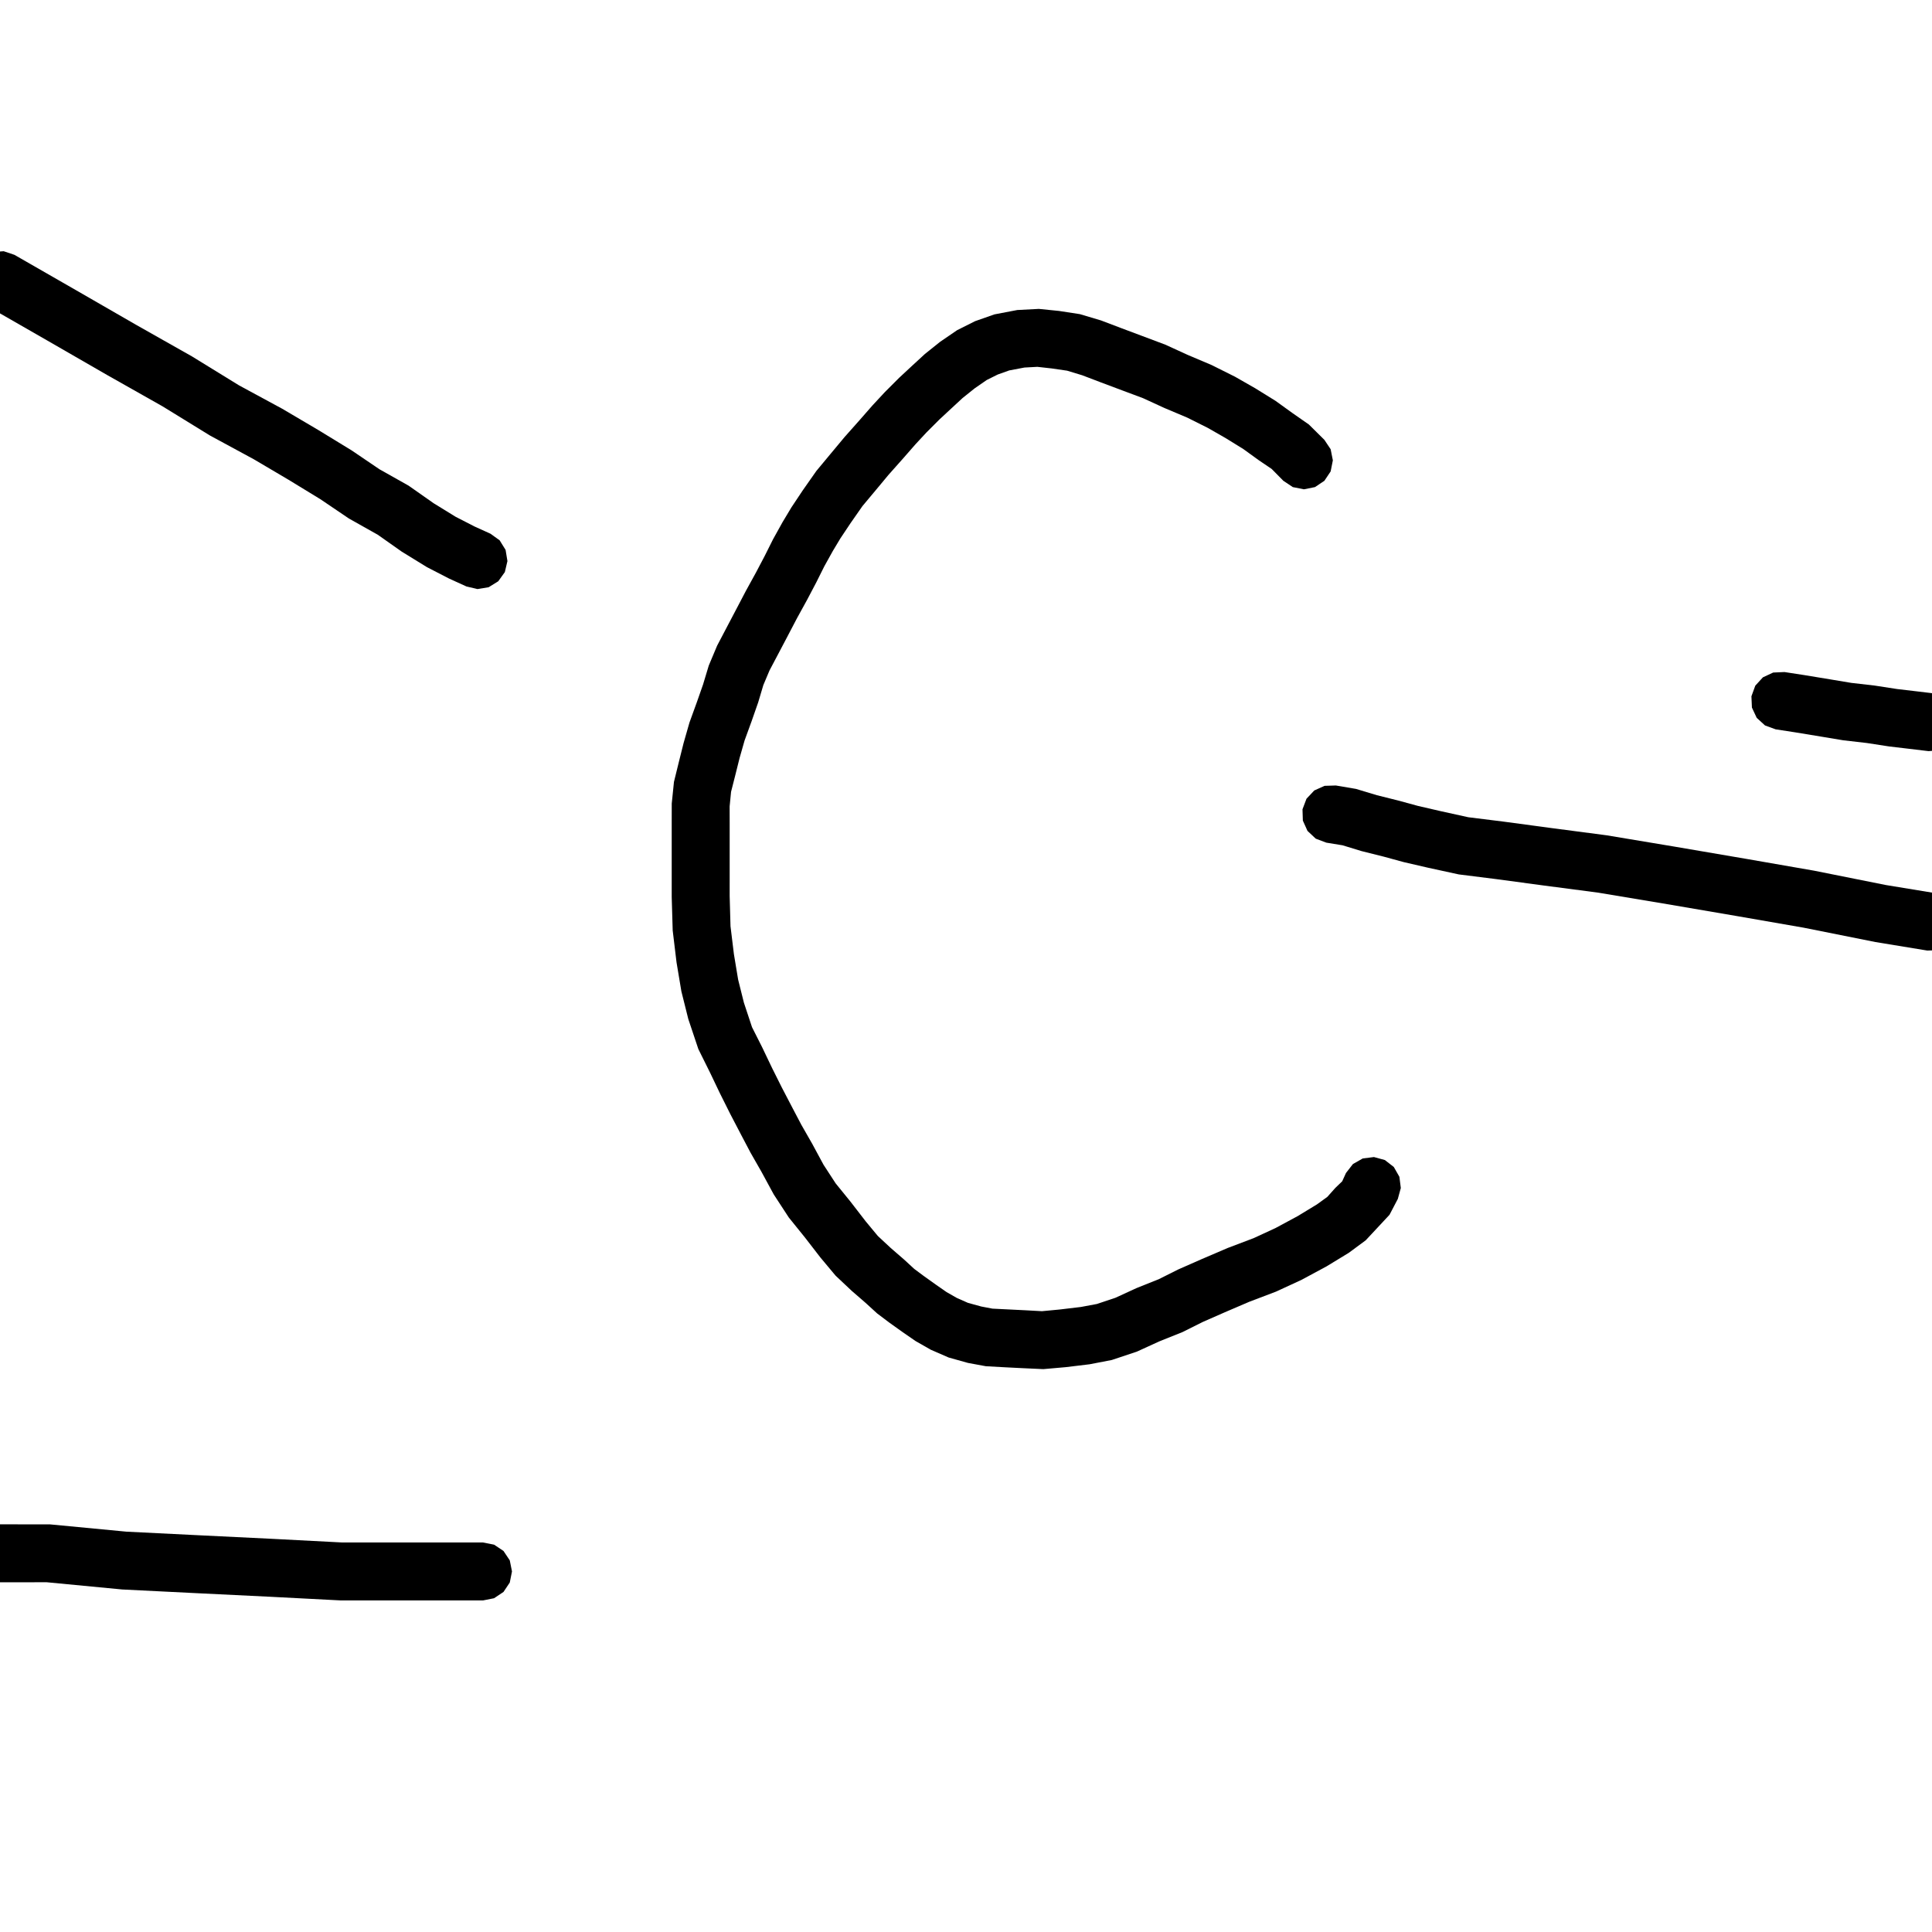
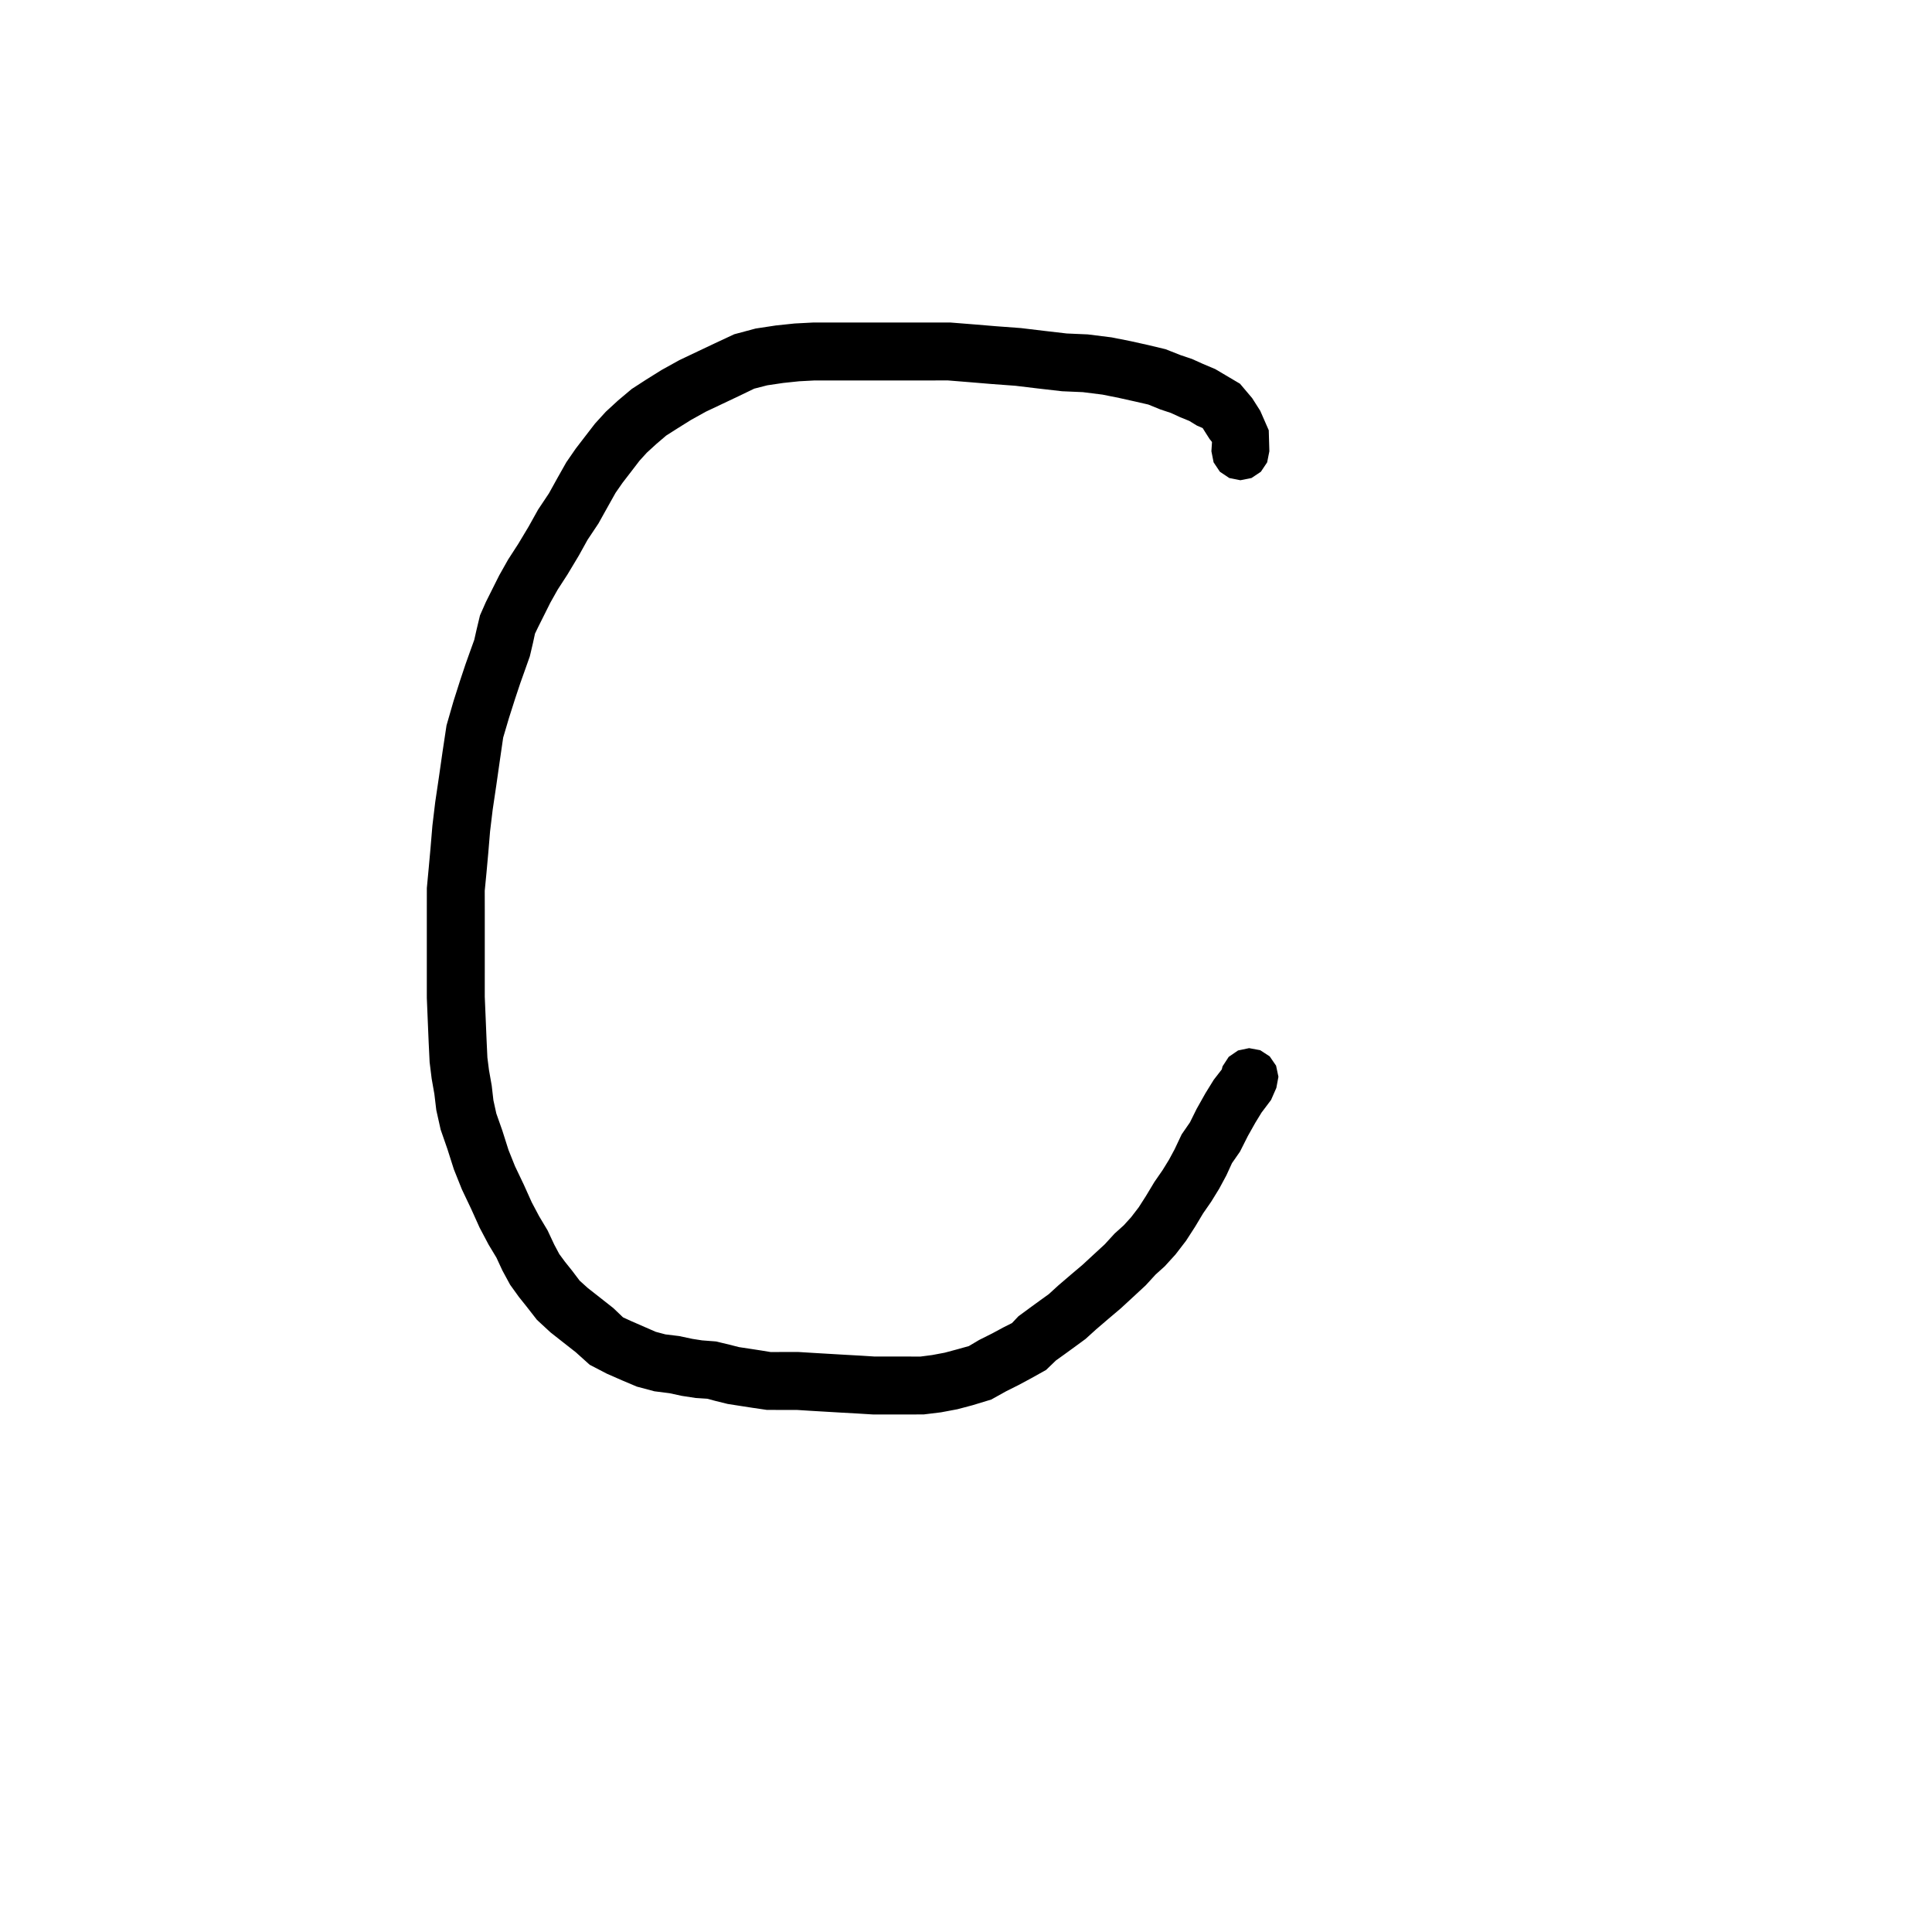
<svg xmlns="http://www.w3.org/2000/svg" viewBox="0 0 300 300" width="300" height="300">
-   <path d="M 205.647 68.297 L 203.244 65.918 L 200.694 64.141 L 198.06 62.242 L 194.907 60.288 L 191.766 58.494 L 188.148 56.686 L 184.418 55.106 L 180.956 53.522 L 177.425 52.195 L 174.055 50.931 L 170.961 49.756 L 167.678 48.779 L 164.445 48.283 L 161.316 47.966 L 157.963 48.14 L 154.418 48.817 L 151.412 49.871 L 148.618 51.272 L 145.981 53.076 L 143.621 54.964 L 141.661 56.769 L 139.621 58.664 L 137.397 60.888 L 135.458 62.976 L 133.457 65.262 L 131.168 67.838 L 129.008 70.429 L 126.775 73.115 L 124.666 76.121 L 122.894 78.781 L 121.523 81.065 L 120.034 83.745 L 118.743 86.325 L 117.376 88.923 L 115.824 91.746 L 114.255 94.739 L 112.849 97.411 L 111.356 100.257 L 110.06 103.339 L 109.171 106.285 L 108.227 108.979 L 107.059 112.198 L 106.147 115.383 L 105.423 118.275 L 104.652 121.407 L 104.308 124.775 L 104.303 127.817 L 104.303 131.338 L 104.303 135.141 L 104.303 139.296 L 104.456 144.485 L 105.052 149.439 L 105.805 153.94 L 106.879 158.238 L 108.438 162.895 L 110.254 166.555 L 111.802 169.793 L 113.387 172.963 L 115.098 176.243 L 116.55 179 L 118.249 181.974 L 120.148 185.472 L 122.487 189.055 L 124.991 192.157 L 127.402 195.276 L 129.748 198.081 L 132.265 200.452 L 134.405 202.307 L 136.204 203.95 L 138.12 205.394 L 140.157 206.849 L 142.18 208.245 L 144.537 209.588 L 147.305 210.793 L 150.307 211.634 L 153.081 212.147 L 156.037 212.311 L 158.86 212.452 L 162.009 212.597 L 165.476 212.292 L 169.198 211.843 L 172.638 211.179 L 176.515 209.888 L 180.012 208.291 L 183.596 206.855 L 186.767 205.273 L 190.172 203.776 L 194.008 202.131 L 198.145 200.56 L 202.083 198.743 L 205.965 196.654 L 209.445 194.534 L 212.066 192.596 L 213.911 190.619 L 215.761 188.634 L 217.053 186.167 L 217.517 184.474 L 217.297 182.732 L 216.428 181.207 L 215.041 180.13 L 213.347 179.666 L 211.605 179.886 L 210.08 180.755 L 209.003 182.142 L 208.417 183.432 L 207.357 184.451 L 206.103 185.855 L 204.499 187.015 L 201.5 188.839 L 198.058 190.693 L 194.672 192.257 L 190.64 193.785 L 186.589 195.52 L 182.951 197.122 L 179.925 198.638 L 176.467 200.019 L 173.203 201.52 L 170.319 202.483 L 167.844 202.946 L 164.524 203.342 L 161.794 203.6 L 159.309 203.463 L 156.498 203.323 L 154.103 203.205 L 152.369 202.873 L 150.301 202.306 L 148.562 201.538 L 146.975 200.629 L 145.336 199.489 L 143.43 198.127 L 141.965 197.036 L 140.384 195.58 L 138.298 193.773 L 136.308 191.919 L 134.429 189.654 L 132.051 186.575 L 129.766 183.762 L 127.88 180.866 L 126.117 177.603 L 124.436 174.662 L 123.071 172.067 L 121.401 168.867 L 119.888 165.84 L 118.338 162.599 L 116.773 159.499 L 115.516 155.706 L 114.618 152.116 L 113.962 148.166 L 113.432 143.825 L 113.302 139.155 L 113.303 135.141 L 113.303 131.338 L 113.303 127.817 L 113.297 125.225 L 113.517 122.959 L 114.154 120.458 L 114.839 117.715 L 115.617 114.985 L 116.703 112.006 L 117.73 109.067 L 118.531 106.38 L 119.489 104.109 L 120.813 101.603 L 122.224 98.923 L 123.754 96.001 L 125.3 93.19 L 126.75 90.436 L 127.994 87.945 L 129.322 85.555 L 130.487 83.613 L 132.094 81.203 L 133.929 78.575 L 135.922 76.191 L 137.987 73.711 L 140.205 71.217 L 142.148 68.996 L 143.871 67.14 L 145.872 65.139 L 147.776 63.372 L 149.478 61.797 L 151.343 60.304 L 153.213 59.01 L 154.926 58.157 L 156.709 57.521 L 159.079 57.071 L 161.079 56.963 L 163.301 57.21 L 165.702 57.559 L 168.053 58.273 L 170.874 59.35 L 174.265 60.622 L 177.495 61.83 L 180.793 63.344 L 184.387 64.863 L 187.53 66.435 L 190.304 68.022 L 193.067 69.73 L 195.504 71.493 L 197.46 72.814 L 199.283 74.661 L 200.743 75.636 L 202.465 75.979 L 204.187 75.636 L 205.647 74.661 L 206.622 73.201 L 206.965 71.479 L 206.622 69.757 Z" fill="black" fill-rule="nonzero" />
-   <path d="M 75 239.514 L 69.836 239.514 L 62.324 239.514 L 53.154 239.516 L 42.409 238.956 L 30.855 238.393 L 19.624 237.836 L 7.774 236.705 L 0 236.697 L 0 245.697 L 0 245.697 L 7.249 245.69 L 18.968 246.812 L 30.413 247.382 L 41.957 247.945 L 52.902 248.512 L 62.324 248.514 L 69.836 248.514 L 75 248.514 L 76.722 248.172 L 78.182 247.196 L 79.157 245.736 L 79.5 244.014 L 79.157 242.292 L 78.182 240.832 L 76.722 239.857 Z" fill="black" fill-rule="nonzero" />
-   <path d="M 205.95 130.847 L 208.465 131.256 L 211.411 132.155 L 214.85 133.016 L 217.993 133.873 L 221.762 134.743 L 226.514 135.777 L 232.305 136.504 L 239.619 137.489 L 248.134 138.605 L 258.195 140.282 L 269.729 142.252 L 280.016 144.041 L 291.2 146.277 L 299.271 147.602 L 300 147.578 L 300 138.602 L 292.837 137.427 L 281.674 135.195 L 271.257 133.382 L 259.693 131.408 L 249.472 129.705 L 240.803 128.567 L 233.469 127.58 L 227.993 126.899 L 223.731 125.961 L 220.176 125.141 L 217.122 124.308 L 213.8 123.478 L 210.549 122.5 L 207.43 121.97 L 205.675 122.024 L 204.075 122.747 L 202.872 124.026 L 202.251 125.669 L 202.306 127.424 L 203.028 129.024 L 204.308 130.226 Z" fill="black" fill-rule="nonzero" />
-   <path d="M 76.158 82.875 L 73.687 81.754 L 70.745 80.243 L 67.339 78.146 L 63.447 75.413 L 58.918 72.864 L 54.614 69.945 L 49.428 66.775 L 43.828 63.473 L 37.117 59.84 L 29.817 55.347 L 21.105 50.421 L 11.868 45.098 L 2.24 39.571 L 0.576 39.011 L 0 39.05 L 0 48.663 L 7.381 52.899 L 16.642 58.236 L 25.254 63.104 L 32.601 67.625 L 39.411 71.315 L 44.797 74.493 L 49.753 77.52 L 54.181 80.516 L 58.666 83.038 L 62.379 85.656 L 66.297 88.067 L 69.741 89.843 L 72.434 91.068 L 74.143 91.469 L 75.876 91.185 L 77.368 90.26 L 78.392 88.834 L 78.793 87.124 L 78.509 85.392 L 77.584 83.9 Z" fill="black" fill-rule="nonzero" />
-   <path d="M 275.724 113.25 L 278.749 113.716 L 282.715 114.369 L 286.207 114.95 L 289.894 115.376 L 293.331 115.906 L 296.417 116.271 L 299.465 116.636 L 300 116.594 L 300 107.635 L 297.479 107.334 L 294.556 106.989 L 291.092 106.455 L 287.455 106.036 L 284.186 105.49 L 280.171 104.829 L 277.093 104.355 L 275.339 104.432 L 273.747 105.174 L 272.561 106.469 L 271.961 108.119 L 272.037 109.873 L 272.78 111.464 L 274.074 112.65 Z" fill="black" fill-rule="nonzero" />
+   <path d="M 197.106 70.07 L 197.012 66.811 L 195.692 63.796 L 194.436 61.821 L 192.547 59.586 L 190.331 58.276 L 188.703 57.313 L 186.794 56.507 L 185.09 55.739 L 183.323 55.146 L 180.99 54.226 L 178.256 53.571 L 175.645 52.991 L 172.608 52.387 L 168.903 51.925 L 165.648 51.783 L 162.145 51.376 L 158.529 50.943 L 154.648 50.655 L 151.282 50.374 L 147.582 50.081 L 144.155 50.077 L 140.352 50.077 L 136.831 50.077 L 133.169 50.077 L 129.789 50.077 L 126.304 50.079 L 123.378 50.232 L 120.484 50.537 L 117.335 51.014 L 114.008 51.904 L 110.961 53.328 L 108.285 54.595 L 105.48 55.927 L 102.718 57.459 L 100.339 58.945 L 98.096 60.398 L 95.971 62.185 L 94.072 63.931 L 92.388 65.781 L 90.87 67.749 L 89.395 69.669 L 87.937 71.782 L 86.565 74.213 L 85.245 76.597 L 83.555 79.132 L 82.091 81.759 L 80.474 84.455 L 78.898 86.893 L 77.508 89.361 L 76.468 91.438 L 75.45 93.475 L 74.534 95.549 L 73.996 97.791 L 73.643 99.355 L 73.016 101.092 L 72.294 103.115 L 71.425 105.722 L 70.413 108.901 L 69.334 112.643 L 68.716 116.747 L 68.152 120.69 L 67.582 124.54 L 67.143 128.205 L 66.855 131.652 L 66.576 134.724 L 66.28 137.89 L 66.275 141.197 L 66.275 144.155 L 66.275 147.394 L 66.275 151.056 L 66.276 154.947 L 66.419 158.427 L 66.561 161.82 L 66.712 164.941 L 67.03 167.505 L 67.449 169.88 L 67.748 172.38 L 68.424 175.406 L 69.463 178.395 L 70.48 181.584 L 71.725 184.696 L 73.171 187.737 L 74.475 190.631 L 75.867 193.263 L 77.086 195.287 L 78.017 197.294 L 79.212 199.498 L 80.575 201.389 L 81.738 202.844 L 83.373 204.942 L 85.474 206.886 L 87.572 208.538 L 89.406 209.975 L 91.565 211.92 L 94.224 213.303 L 96.591 214.34 L 98.885 215.311 L 101.61 216.038 L 103.979 216.34 L 105.871 216.749 L 108.024 217.078 L 109.809 217.194 L 111.092 217.535 L 112.991 218.004 L 115.02 218.321 L 116.851 218.603 L 119.046 218.925 L 121.479 218.937 L 123.737 218.935 L 125.855 219.069 L 128.257 219.211 L 130.659 219.352 L 133.186 219.492 L 135.572 219.639 L 138.239 219.641 L 140.634 219.641 L 143.433 219.633 L 146.117 219.305 L 148.667 218.826 L 151.007 218.205 L 153.923 217.319 L 156.28 216.009 L 158.198 215.051 L 160.091 214.033 L 162.436 212.724 L 163.971 211.246 L 165.252 210.329 L 166.802 209.203 L 168.554 207.919 L 170.226 206.406 L 172.143 204.764 L 174.038 203.159 L 175.94 201.405 L 177.9 199.59 L 179.45 197.9 L 180.858 196.633 L 182.542 194.782 L 184.173 192.66 L 185.584 190.472 L 186.813 188.419 L 188.062 186.618 L 189.32 184.573 L 190.433 182.505 L 191.301 180.613 L 192.544 178.825 L 193.763 176.407 L 194.938 174.318 L 195.89 172.763 L 197.371 170.796 L 198.192 168.925 L 198.514 167.199 L 198.15 165.481 L 197.157 164.033 L 195.685 163.075 L 193.959 162.754 L 192.241 163.117 L 190.794 164.111 L 189.836 165.582 L 189.718 166.059 L 188.476 167.66 L 187.174 169.767 L 185.815 172.185 L 184.78 174.274 L 183.487 176.148 L 182.384 178.481 L 181.525 180.075 L 180.529 181.692 L 179.243 183.553 L 177.937 185.725 L 176.813 187.481 L 175.628 189.021 L 174.494 190.269 L 173.086 191.536 L 171.536 193.226 L 169.835 194.792 L 168.075 196.418 L 166.307 197.912 L 164.281 199.65 L 162.855 200.954 L 161.508 201.924 L 159.959 203.051 L 158.142 204.388 L 157.142 205.445 L 155.824 206.108 L 154.055 207.061 L 152.03 208.076 L 150.443 209.019 L 148.57 209.541 L 146.685 210.047 L 144.728 210.413 L 142.905 210.649 L 140.634 210.641 L 138.239 210.641 L 135.837 210.643 L 133.715 210.508 L 131.172 210.366 L 128.785 210.226 L 126.399 210.086 L 124.01 209.939 L 121.479 209.937 L 119.687 209.948 L 118.219 209.707 L 116.388 209.426 L 114.756 209.179 L 113.275 208.803 L 111.177 208.299 L 109.018 208.133 L 107.51 207.899 L 105.458 207.463 L 103.32 207.202 L 101.819 206.802 L 100.17 206.082 L 98.03 205.148 L 96.745 204.559 L 95.242 203.124 L 93.132 201.462 L 91.287 200.015 L 90.007 198.861 L 88.825 197.297 L 87.734 195.935 L 86.844 194.728 L 86.067 193.269 L 85.027 191.051 L 83.711 188.85 L 82.568 186.693 L 81.336 183.953 L 79.965 181.078 L 78.956 178.557 L 78.001 175.549 L 77.069 172.904 L 76.618 170.859 L 76.354 168.571 L 75.928 166.157 L 75.682 164.214 L 75.552 161.42 L 75.412 158.052 L 75.274 154.771 L 75.275 151.056 L 75.275 147.394 L 75.275 144.155 L 75.275 141.197 L 75.27 138.308 L 75.537 135.558 L 75.821 132.432 L 76.096 129.119 L 76.502 125.741 L 77.059 121.986 L 77.622 118.042 L 78.131 114.54 L 79.023 111.521 L 79.984 108.504 L 80.805 106.04 L 81.491 104.119 L 82.272 101.912 L 82.765 99.815 L 83.072 98.395 L 83.564 97.37 L 84.518 95.463 L 85.449 93.597 L 86.595 91.558 L 88.118 89.207 L 89.88 86.269 L 91.234 83.825 L 92.924 81.29 L 94.421 78.604 L 95.584 76.528 L 96.661 74.979 L 98.003 73.237 L 99.302 71.543 L 100.436 70.295 L 101.916 68.942 L 103.453 67.63 L 105.154 66.548 L 107.282 65.217 L 109.591 63.933 L 112.138 62.729 L 114.814 61.461 L 117.119 60.349 L 119.144 59.831 L 121.629 59.463 L 124.087 59.204 L 126.513 59.076 L 129.789 59.077 L 133.169 59.077 L 136.831 59.077 L 140.352 59.077 L 144.155 59.077 L 147.207 59.074 L 150.549 59.344 L 153.944 59.627 L 157.668 59.902 L 161.094 60.314 L 164.916 60.753 L 168.14 60.892 L 171.194 61.275 L 173.791 61.798 L 176.251 62.345 L 178.306 62.816 L 180.198 63.586 L 181.811 64.12 L 183.206 64.761 L 184.678 65.363 L 185.866 66.09 L 186.749 66.47 L 187.113 67.052 L 187.83 68.176 L 188.199 68.635 L 188.106 70.07 L 188.448 71.793 L 189.424 73.252 L 190.884 74.228 L 192.606 74.57 L 194.328 74.228 L 195.788 73.252 L 196.763 71.793 Z" fill="black" fill-rule="nonzero" />
</svg>
